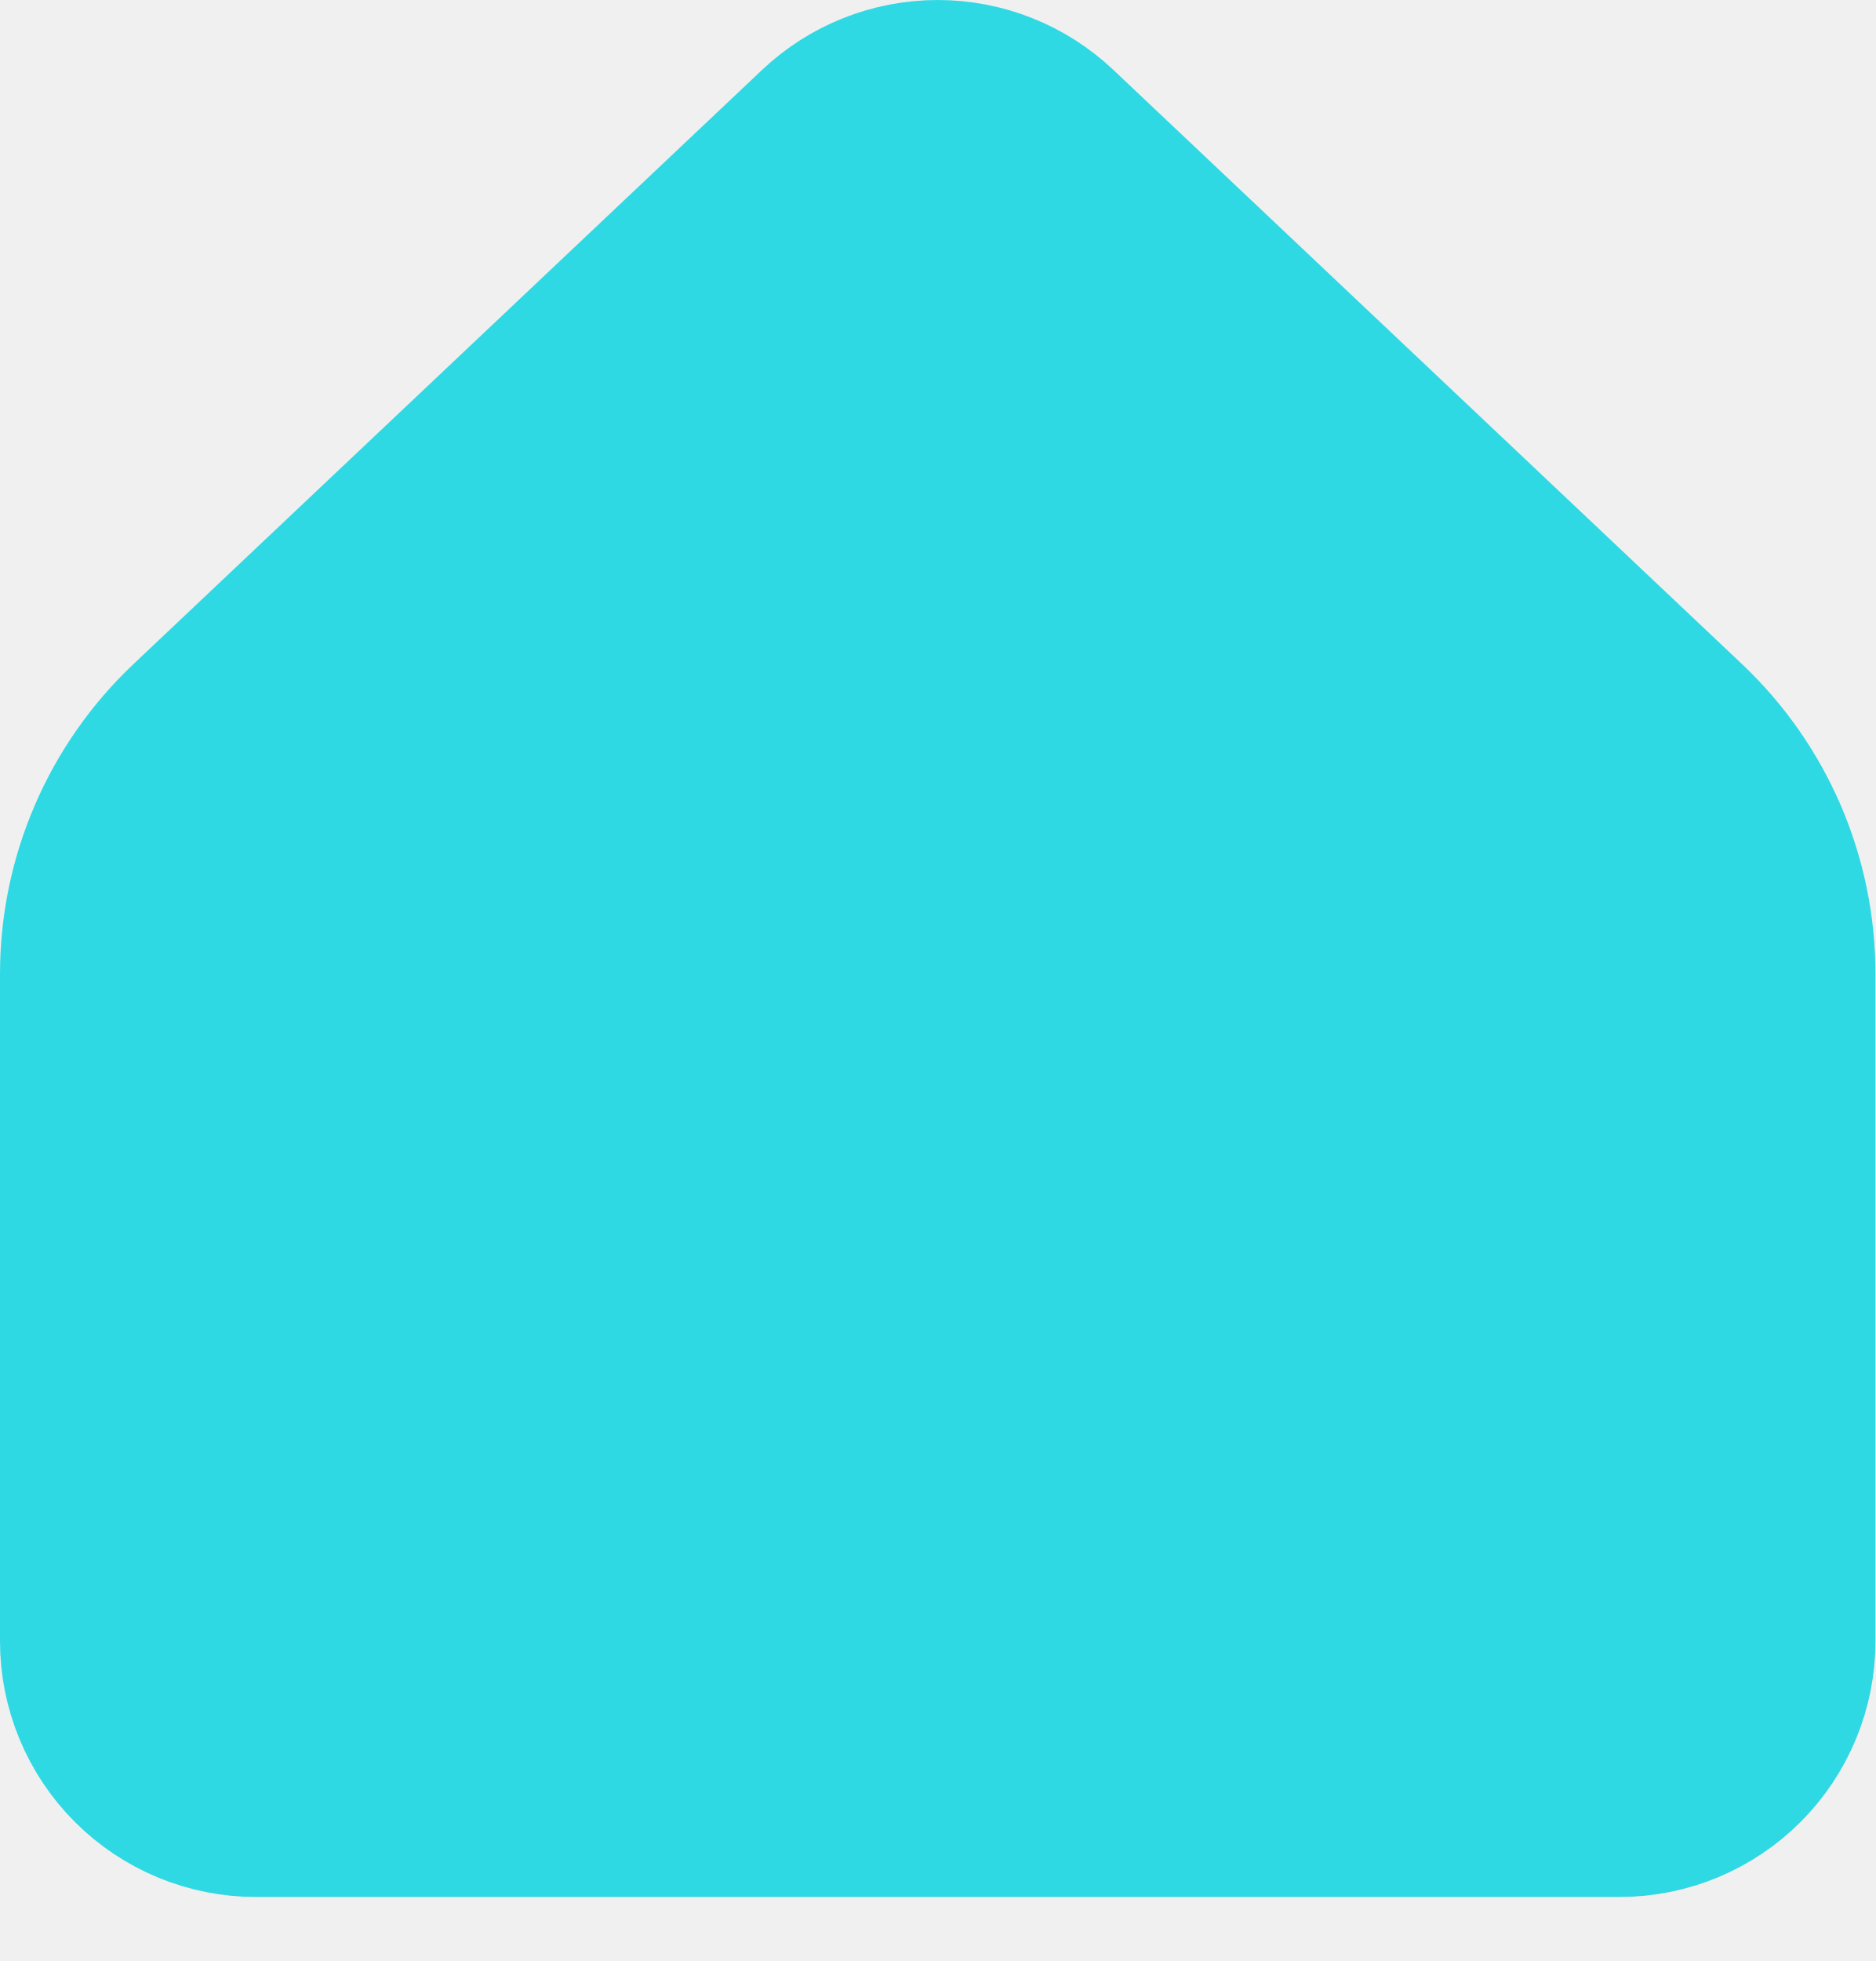
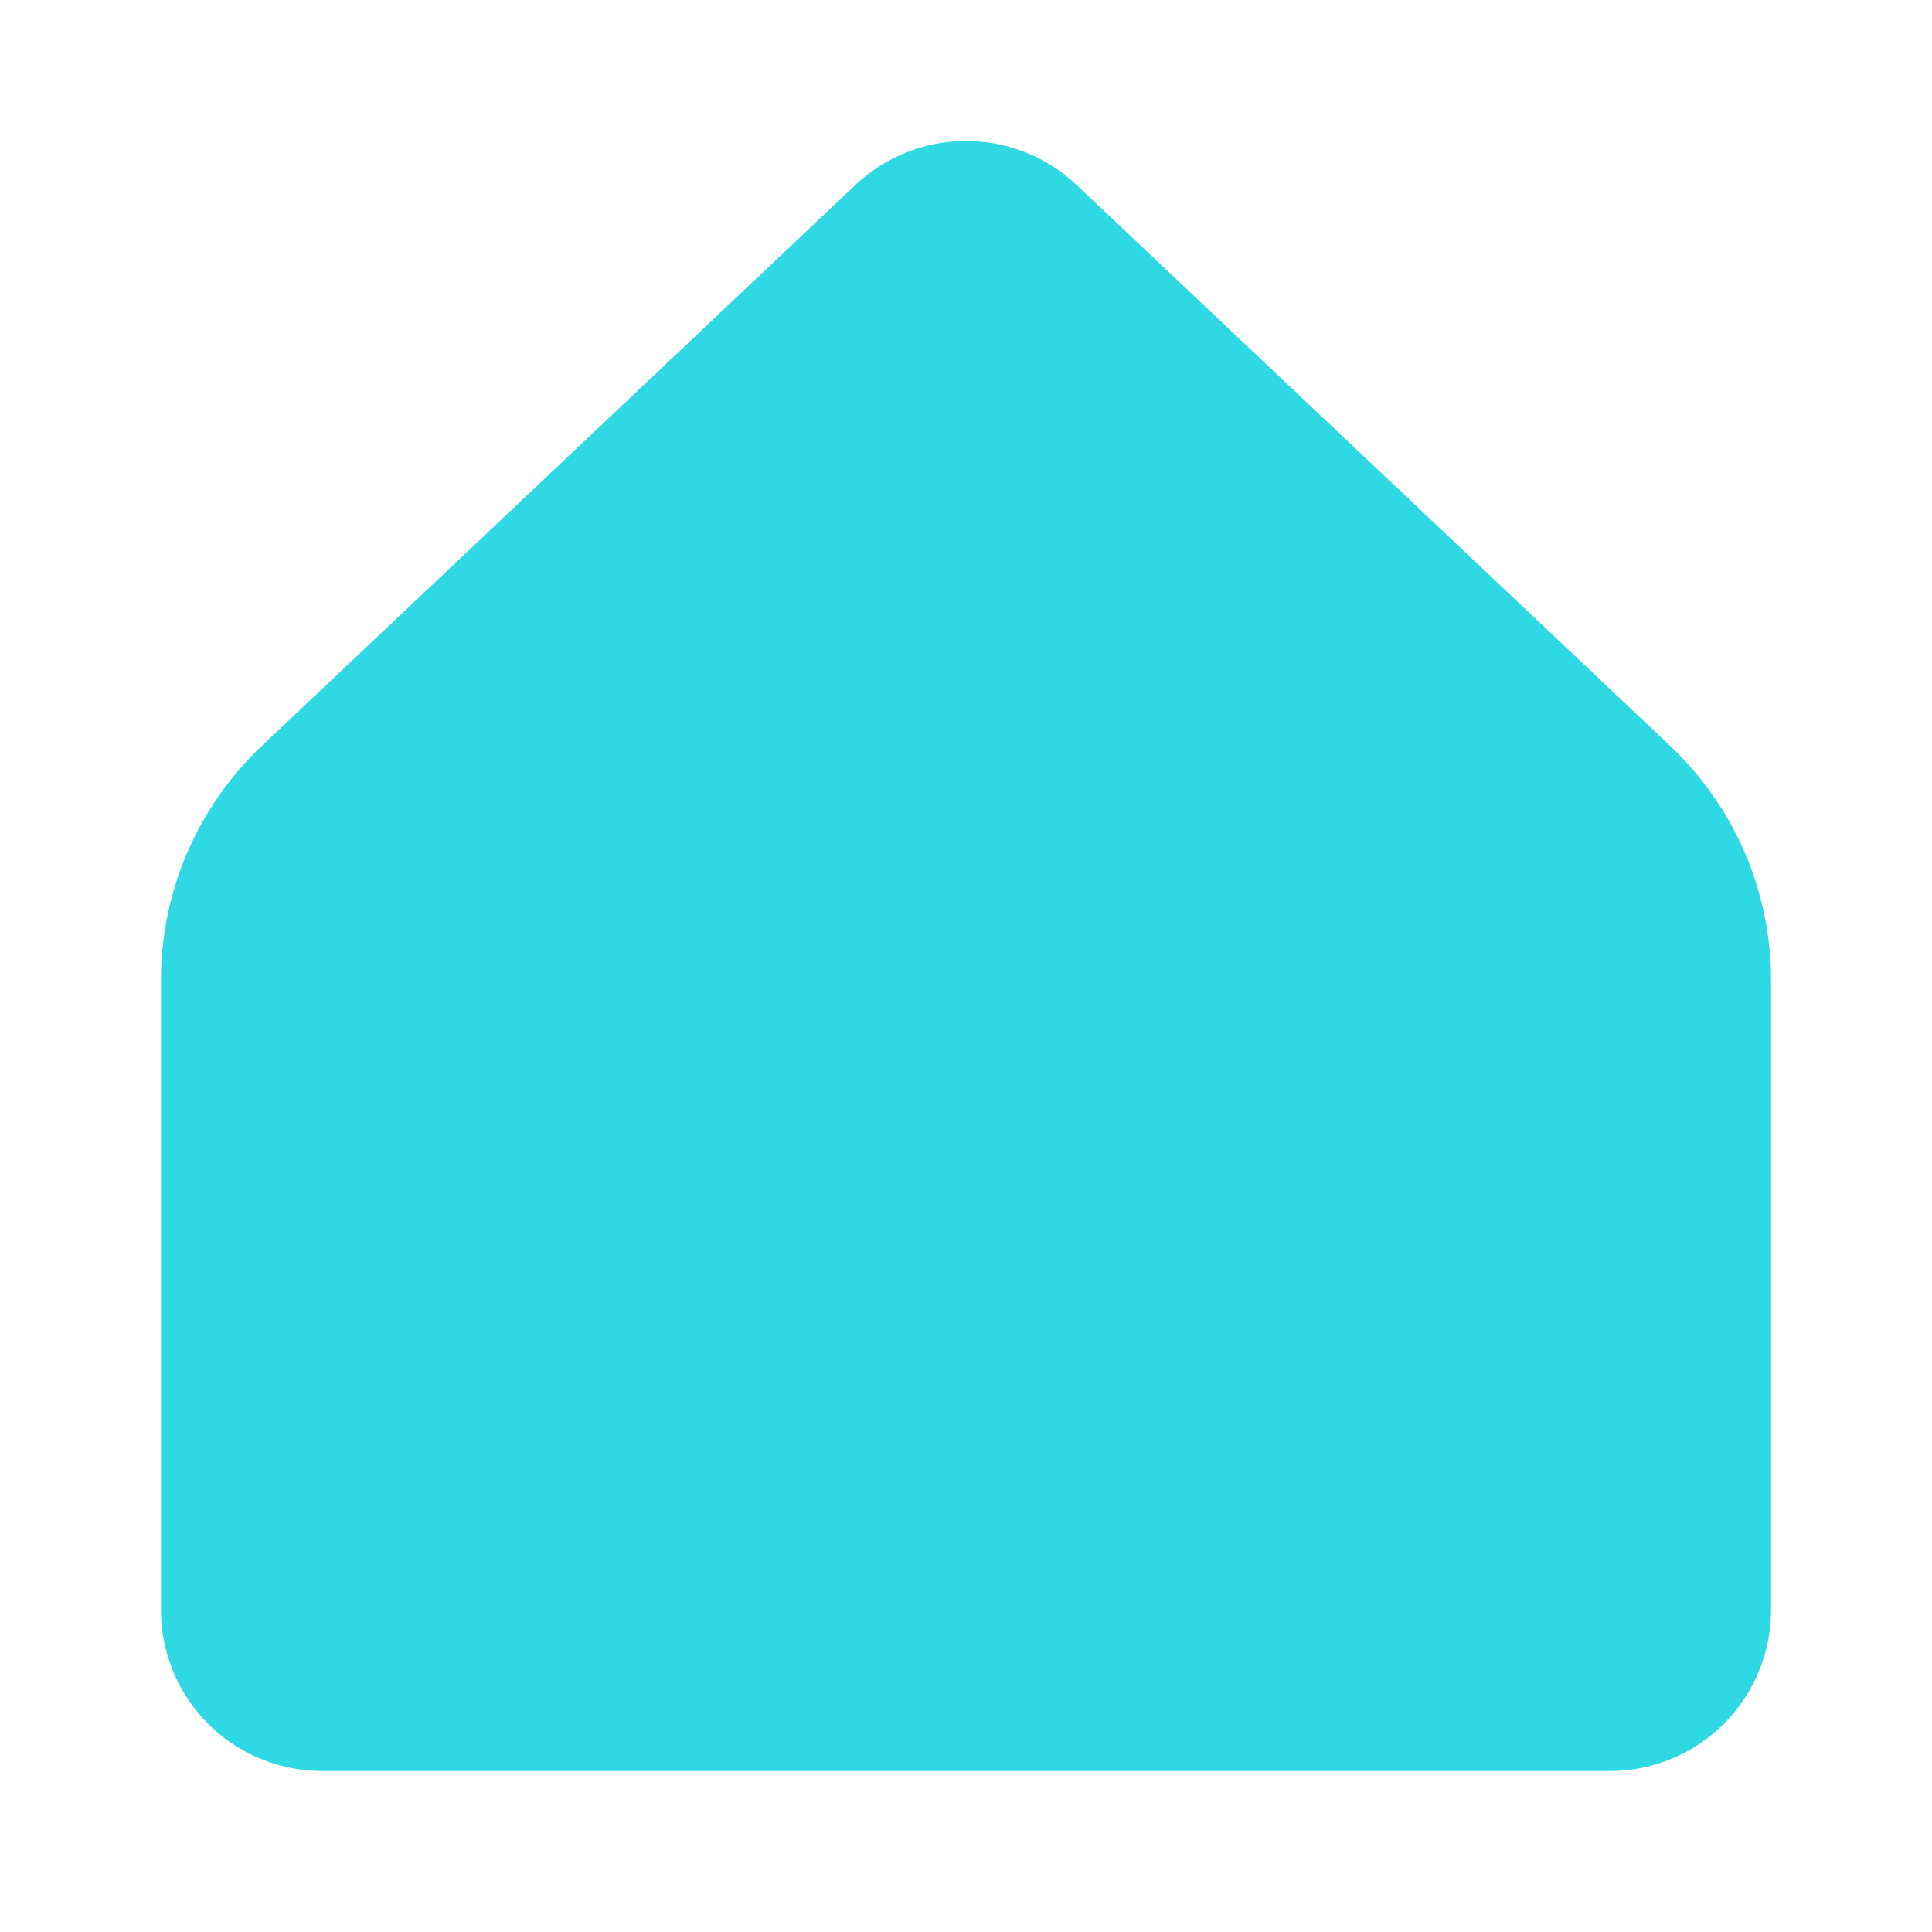
- <svg xmlns="http://www.w3.org/2000/svg" width="22" height="23" viewBox="0 0 22 23" fill="none">
-   <path d="M21 19.249V11.423C21 10.878 20.889 10.339 20.674 9.839C20.458 9.339 20.143 8.889 19.747 8.515L12.374 1.547C12.003 1.196 11.511 1 11 1C10.489 1 9.997 1.196 9.626 1.547L2.253 8.515C1.857 8.889 1.542 9.339 1.327 9.839C1.111 10.339 1 10.878 1 11.423V19.249C1 19.779 1.211 20.288 1.586 20.663C1.961 21.038 2.47 21.249 3 21.249H19C19.53 21.249 20.039 21.038 20.414 20.663C20.789 20.288 21 19.779 21 19.249Z" fill="#2FD9E3" stroke="#2FD9E3" stroke-width="2" stroke-linecap="round" stroke-linejoin="round" />
+ <svg xmlns="http://www.w3.org/2000/svg" width="28" height="28" viewBox="0 0 28 28" fill="none">
+   <rect width="28" height="28" fill="white" />
+   <path d="M25.667 23.333V14.203C25.667 13.568 25.537 12.939 25.286 12.356C25.034 11.773 24.667 11.247 24.205 10.81L15.603 2.681C15.17 2.271 14.596 2.043 14 2.043C13.404 2.043 12.83 2.271 12.397 2.681L3.795 10.81C3.333 11.247 2.966 11.773 2.714 12.356C2.463 12.939 2.333 13.568 2.333 14.203V23.333C2.333 23.952 2.579 24.546 3.017 24.983C3.454 25.421 4.048 25.667 4.667 25.667H23.333C23.952 25.667 24.546 25.421 24.983 24.983C25.421 24.546 25.667 23.952 25.667 23.333Z" fill="#2FD9E3" />
</svg>
